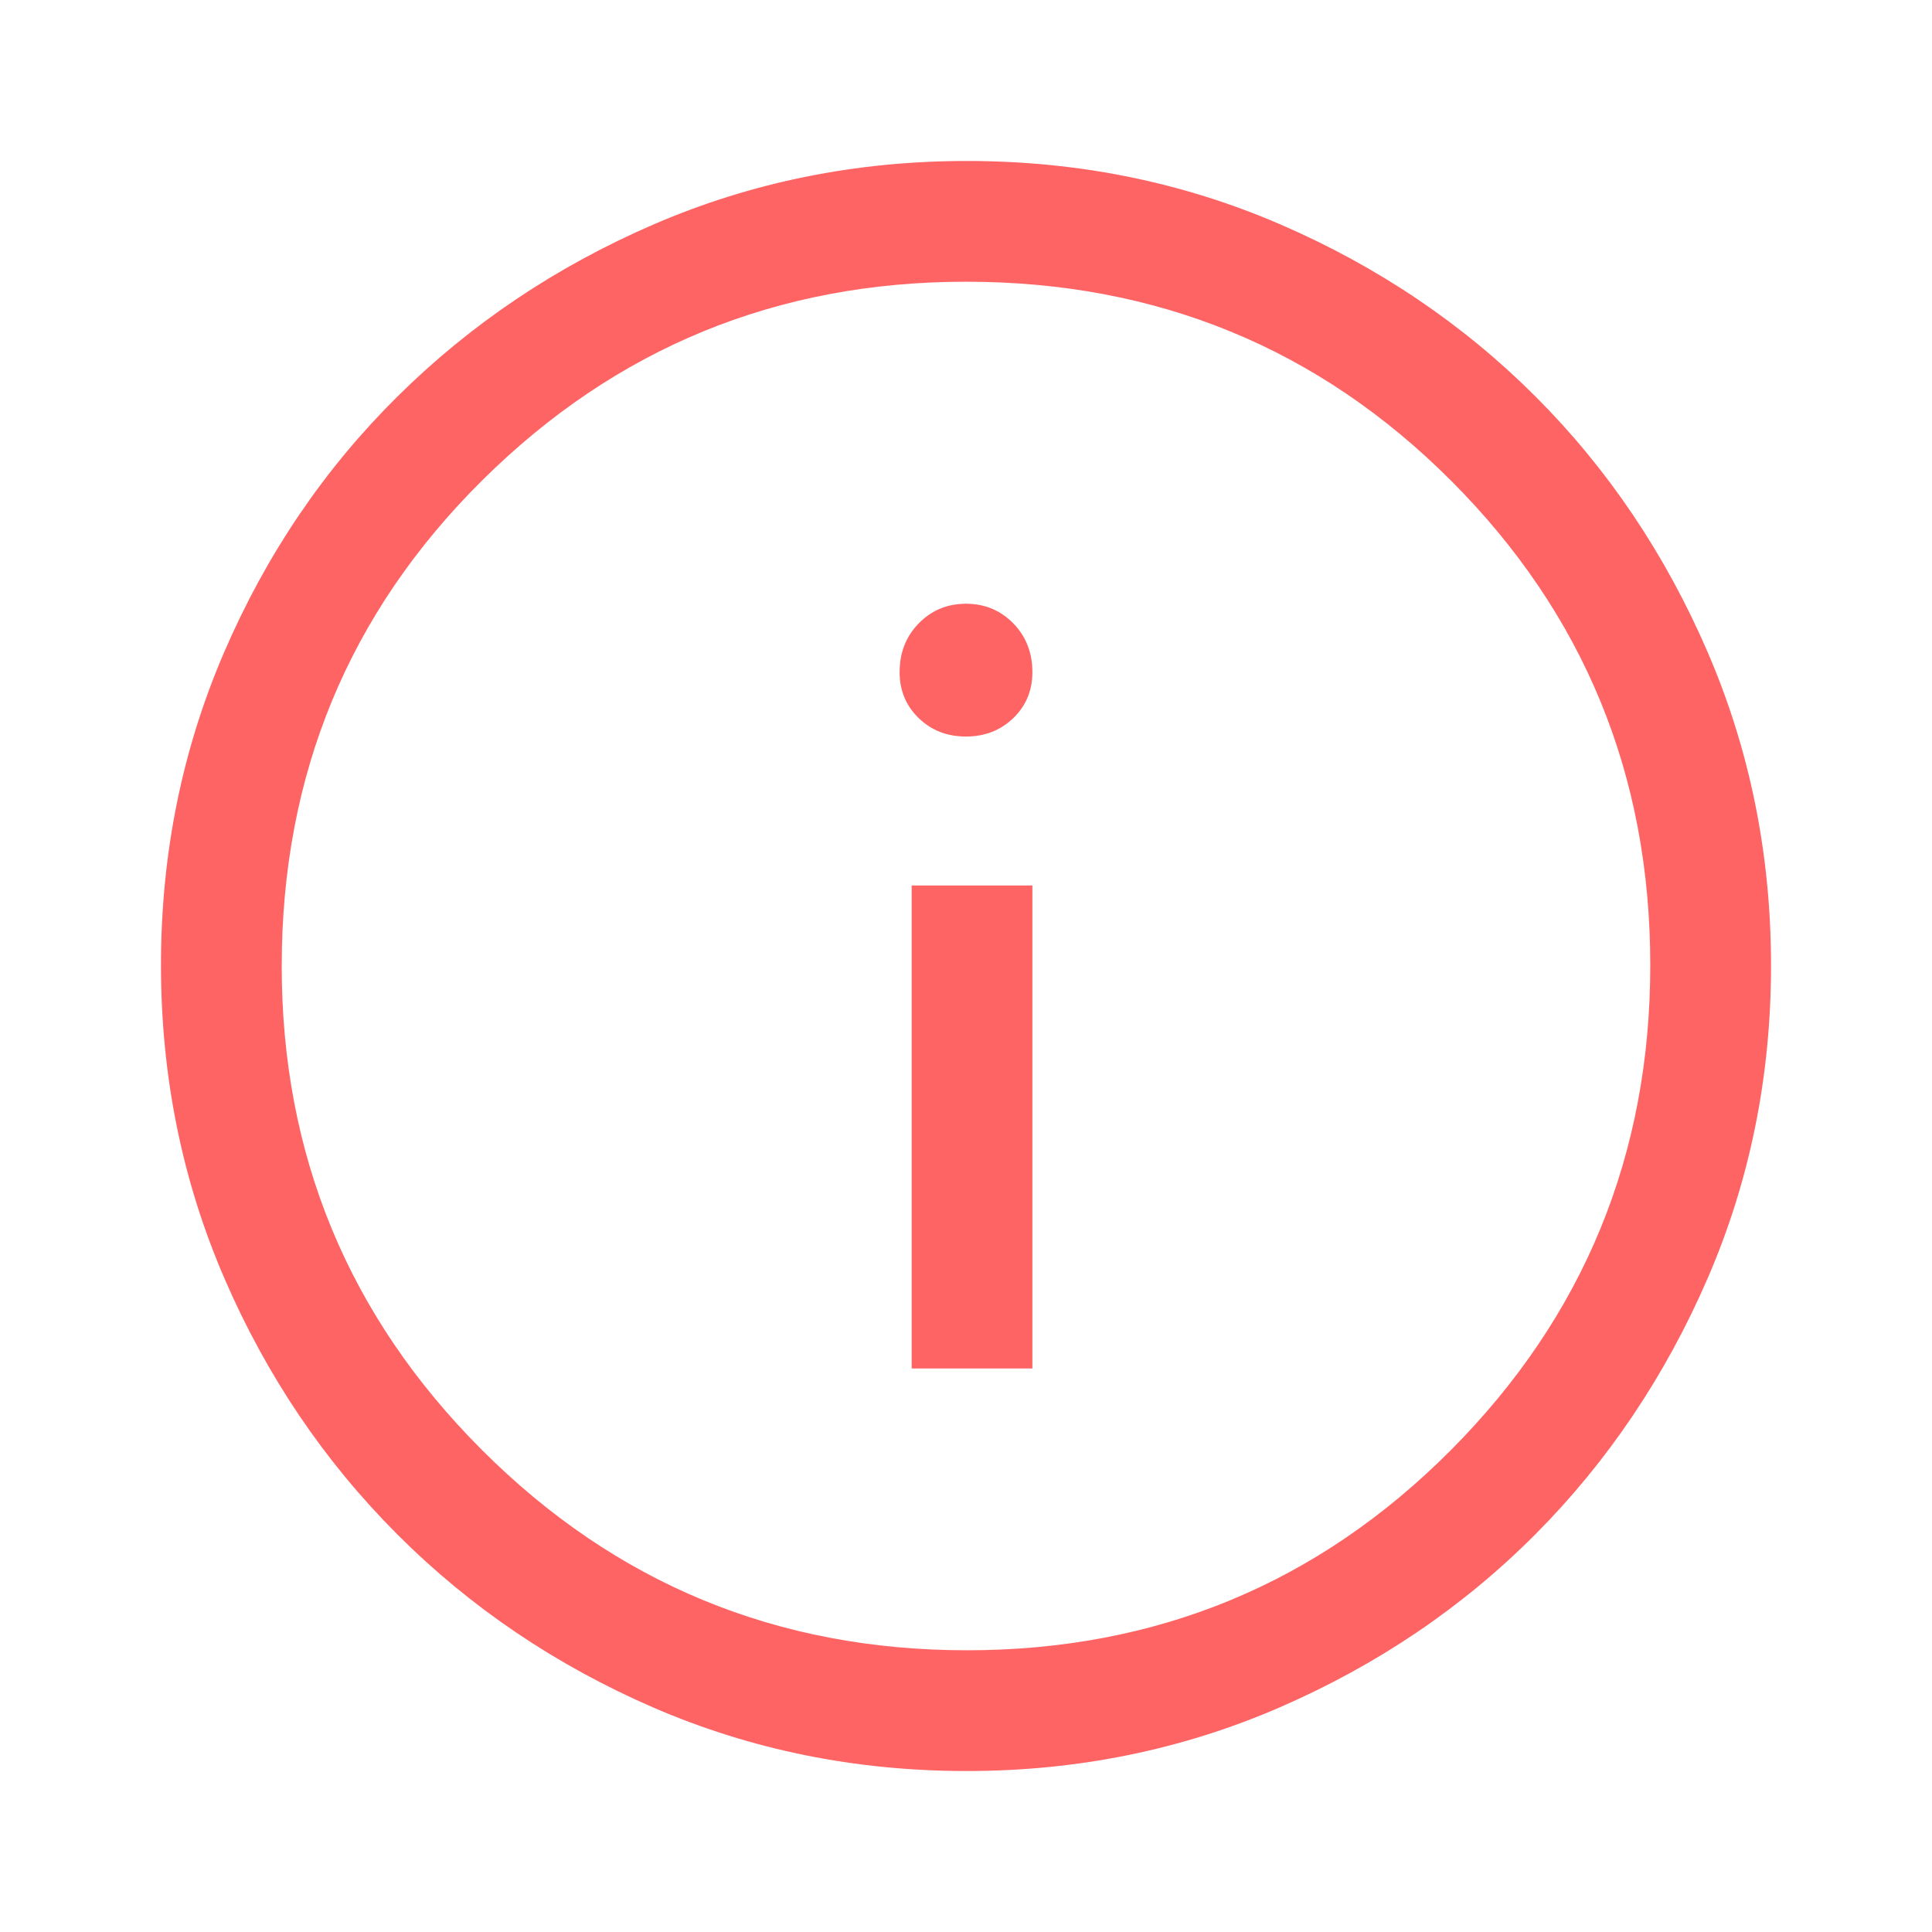
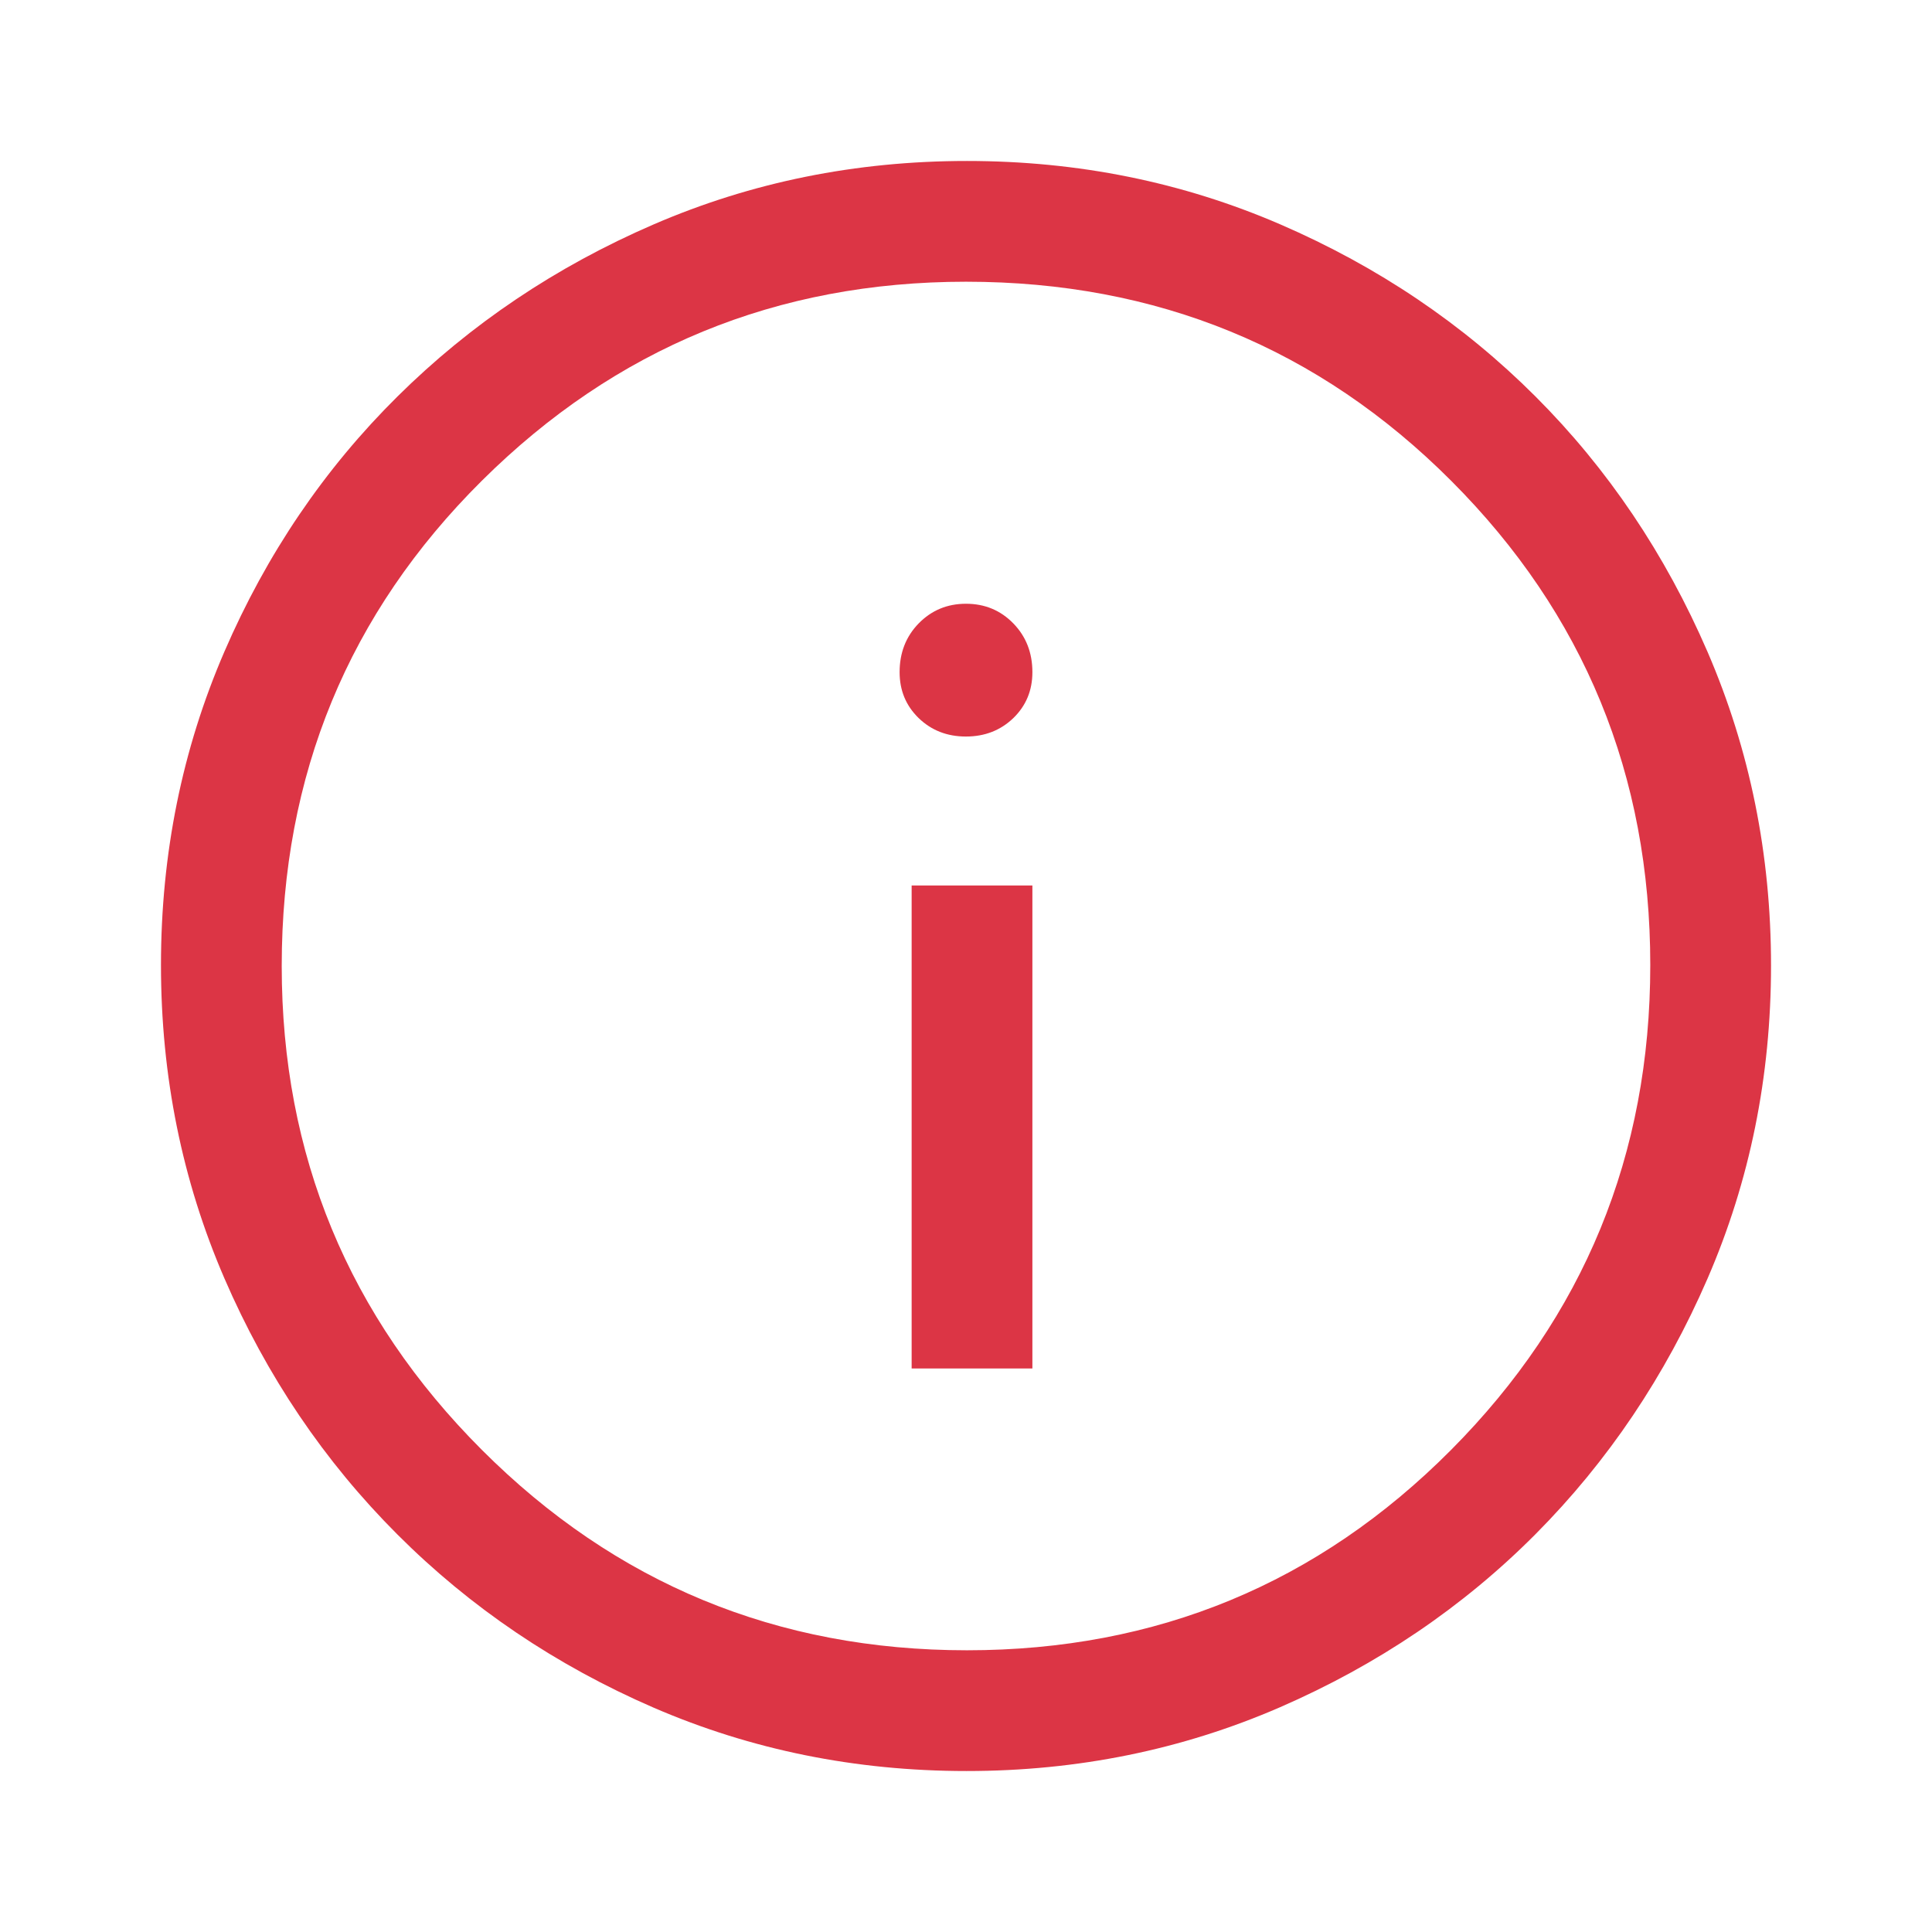
<svg xmlns="http://www.w3.org/2000/svg" width="22" height="22" viewBox="0 0 22 22" fill="none">
-   <path d="M10.381 15.583H11.756V10.083H10.381V15.583ZM10.999 8.387C11.214 8.387 11.393 8.317 11.539 8.177C11.684 8.036 11.756 7.862 11.756 7.654C11.756 7.433 11.684 7.248 11.539 7.099C11.394 6.95 11.214 6.875 11 6.875C10.786 6.875 10.607 6.95 10.461 7.099C10.316 7.248 10.244 7.433 10.244 7.654C10.244 7.862 10.316 8.036 10.461 8.177C10.606 8.317 10.785 8.387 10.999 8.387ZM11.006 20.167C9.742 20.167 8.554 19.926 7.442 19.445C6.331 18.963 5.359 18.307 4.526 17.474C3.693 16.641 3.036 15.669 2.555 14.556C2.074 13.443 1.833 12.254 1.833 10.989C1.833 9.723 2.074 8.534 2.555 7.421C3.036 6.308 3.693 5.34 4.526 4.515C5.359 3.69 6.331 3.036 7.444 2.555C8.557 2.074 9.746 1.833 11.011 1.833C12.277 1.833 13.466 2.074 14.579 2.555C15.691 3.036 16.66 3.69 17.485 4.515C18.31 5.34 18.963 6.31 19.445 7.425C19.926 8.54 20.167 9.73 20.167 10.994C20.167 12.258 19.926 13.446 19.445 14.557C18.963 15.669 18.31 16.64 17.485 17.47C16.66 18.299 15.69 18.956 14.575 19.441C13.46 19.925 12.27 20.167 11.006 20.167ZM11.011 18.792C13.173 18.792 15.01 18.032 16.523 16.511C18.035 14.991 18.792 13.15 18.792 10.989C18.792 8.827 18.037 6.99 16.527 5.477C15.018 3.965 13.175 3.208 11 3.208C8.846 3.208 7.009 3.963 5.488 5.473C3.968 6.982 3.208 8.825 3.208 11C3.208 13.154 3.968 14.991 5.488 16.511C7.009 18.032 8.85 18.792 11.011 18.792Z" fill="#FF6464" />
+   <path d="M10.381 15.583H11.756V10.083H10.381V15.583ZM10.999 8.387C11.214 8.387 11.393 8.317 11.539 8.177C11.684 8.036 11.756 7.862 11.756 7.654C11.756 7.433 11.684 7.248 11.539 7.099C11.394 6.95 11.214 6.875 11 6.875C10.786 6.875 10.607 6.95 10.461 7.099C10.316 7.248 10.244 7.433 10.244 7.654C10.244 7.862 10.316 8.036 10.461 8.177C10.606 8.317 10.785 8.387 10.999 8.387ZM11.006 20.167C9.742 20.167 8.554 19.926 7.442 19.445C6.331 18.963 5.359 18.307 4.526 17.474C3.693 16.641 3.036 15.669 2.555 14.556C2.074 13.443 1.833 12.254 1.833 10.989C1.833 9.723 2.074 8.534 2.555 7.421C3.036 6.308 3.693 5.34 4.526 4.515C5.359 3.69 6.331 3.036 7.444 2.555C8.557 2.074 9.746 1.833 11.011 1.833C12.277 1.833 13.466 2.074 14.579 2.555C15.691 3.036 16.66 3.69 17.485 4.515C18.31 5.34 18.963 6.31 19.445 7.425C19.926 8.54 20.167 9.73 20.167 10.994C20.167 12.258 19.926 13.446 19.445 14.557C18.963 15.669 18.31 16.64 17.485 17.47C16.66 18.299 15.69 18.956 14.575 19.441C13.46 19.925 12.27 20.167 11.006 20.167ZM11.011 18.792C13.173 18.792 15.01 18.032 16.523 16.511C18.035 14.991 18.792 13.15 18.792 10.989C18.792 8.827 18.037 6.99 16.527 5.477C15.018 3.965 13.175 3.208 11 3.208C8.846 3.208 7.009 3.963 5.488 5.473C3.968 6.982 3.208 8.825 3.208 11C3.208 13.154 3.968 14.991 5.488 16.511C7.009 18.032 8.85 18.792 11.011 18.792Z" fill="#DC3545" />
</svg>
